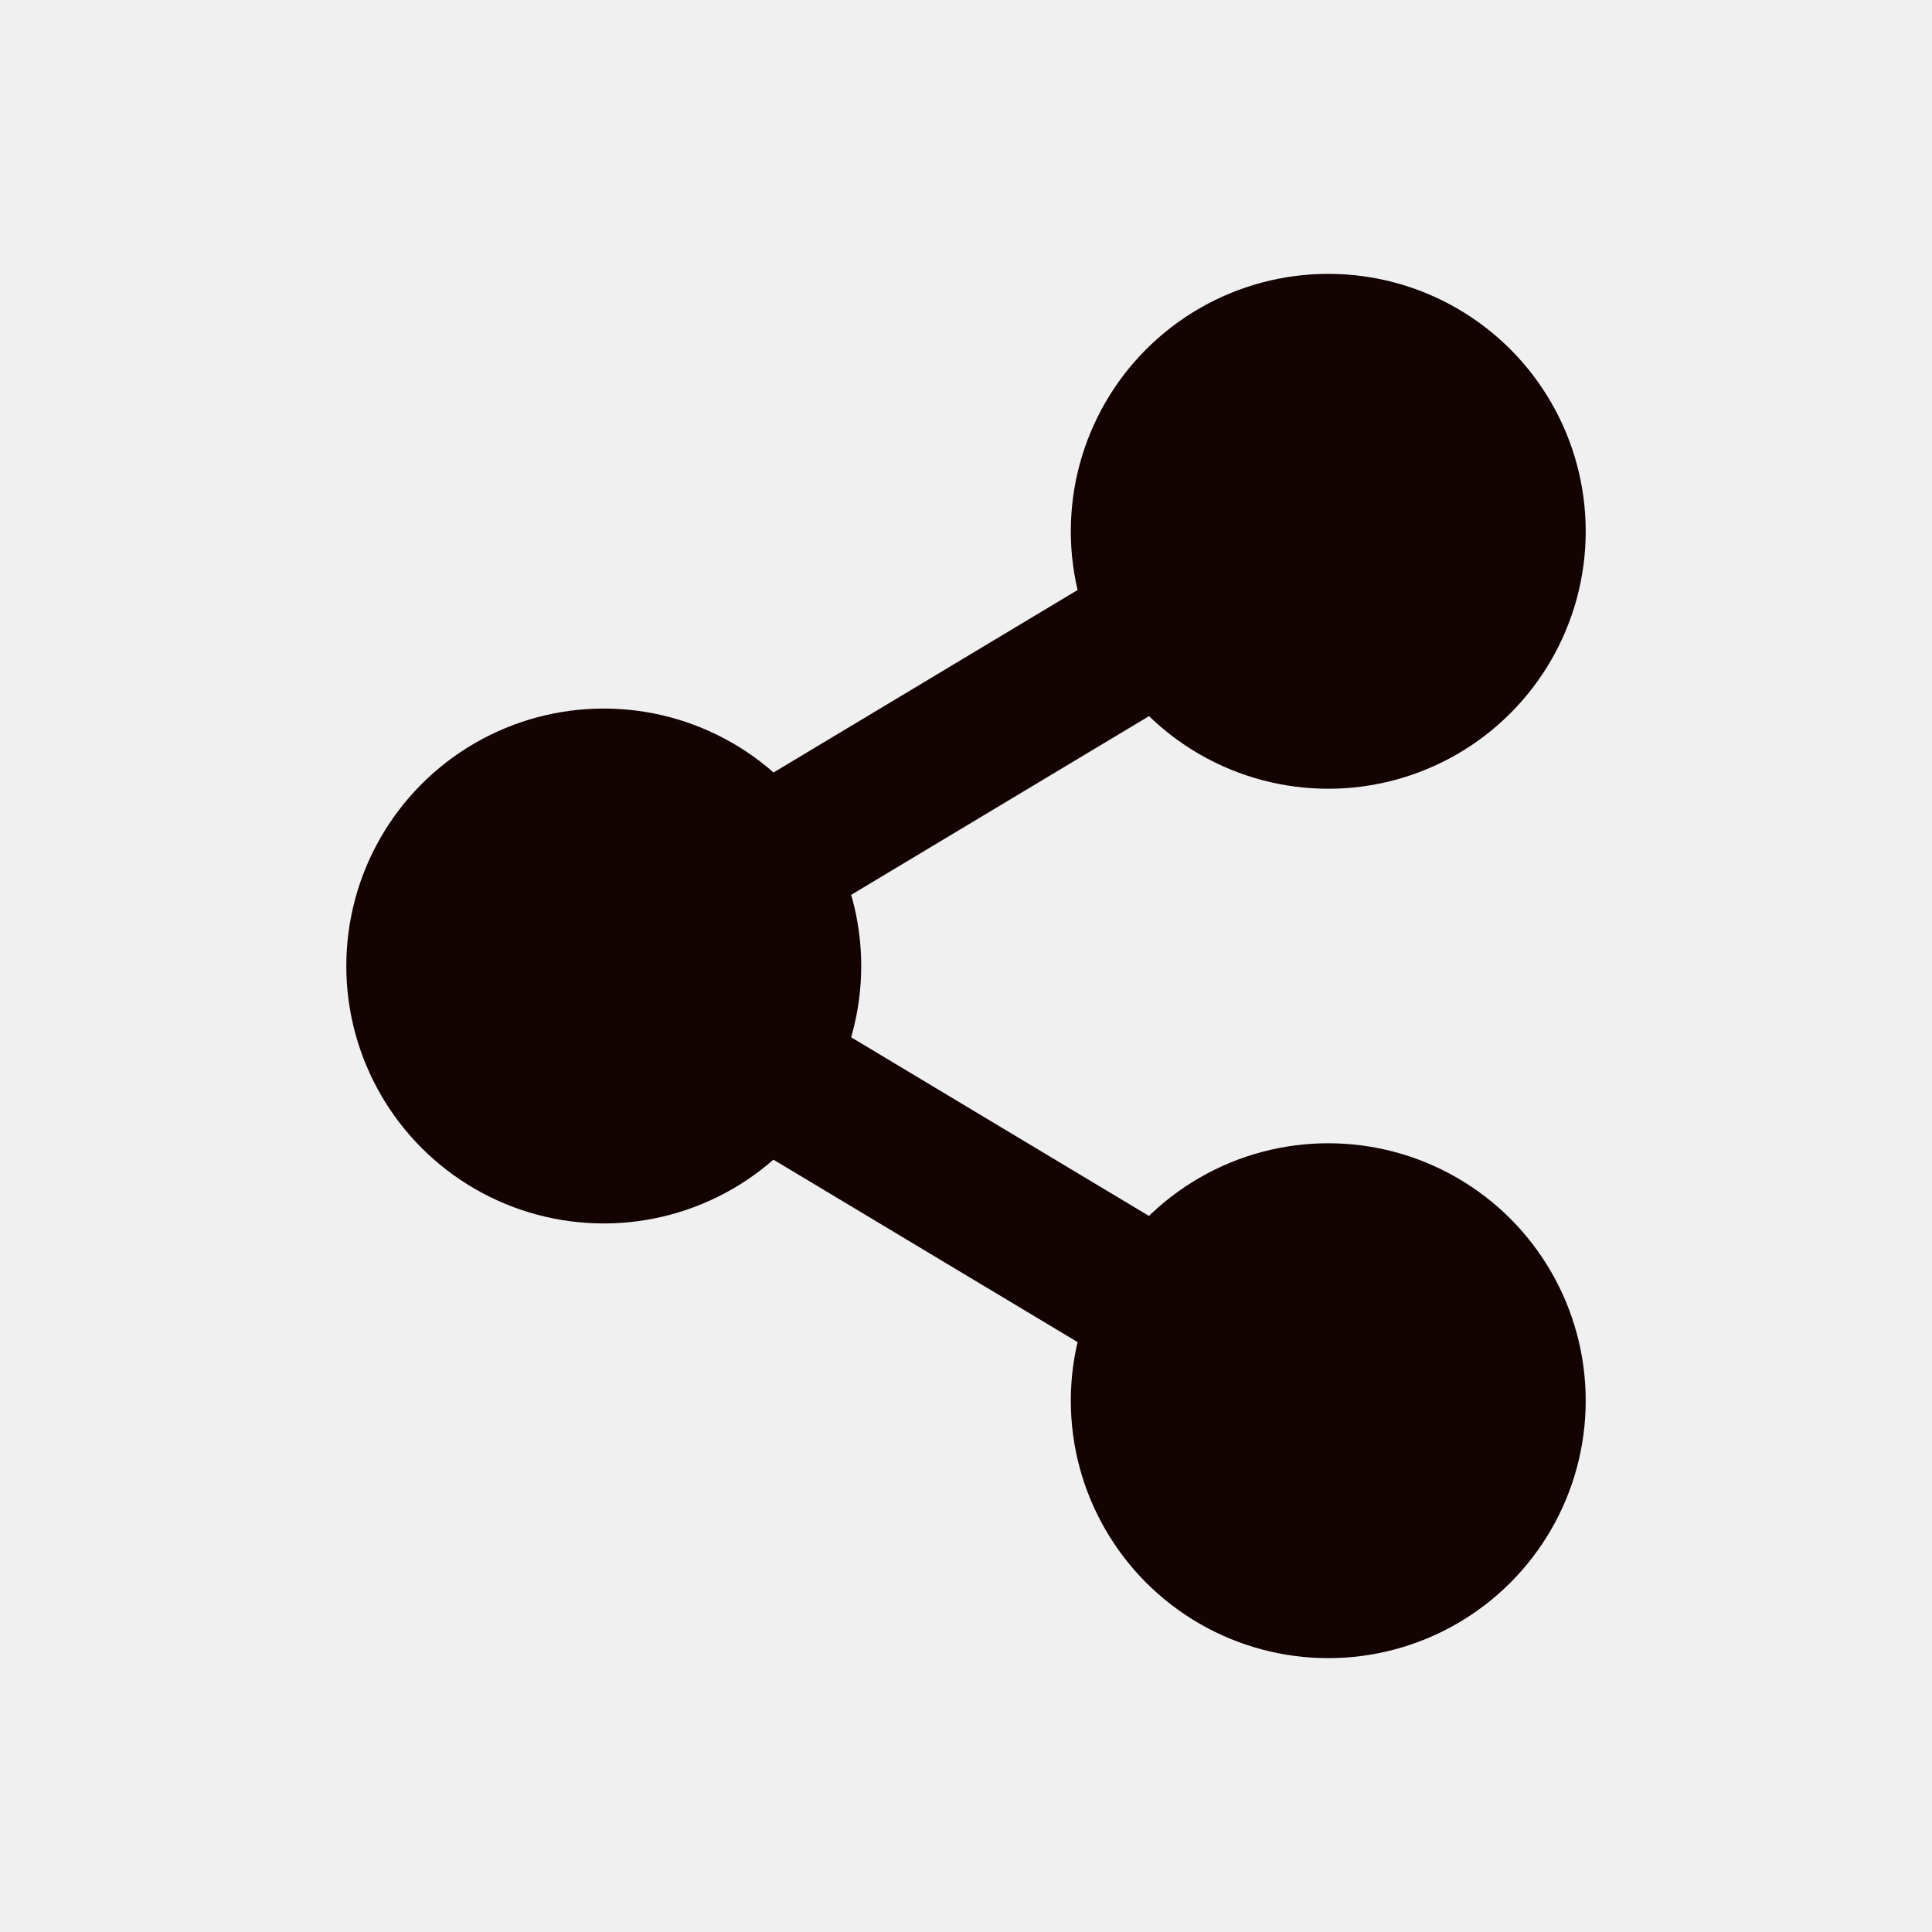
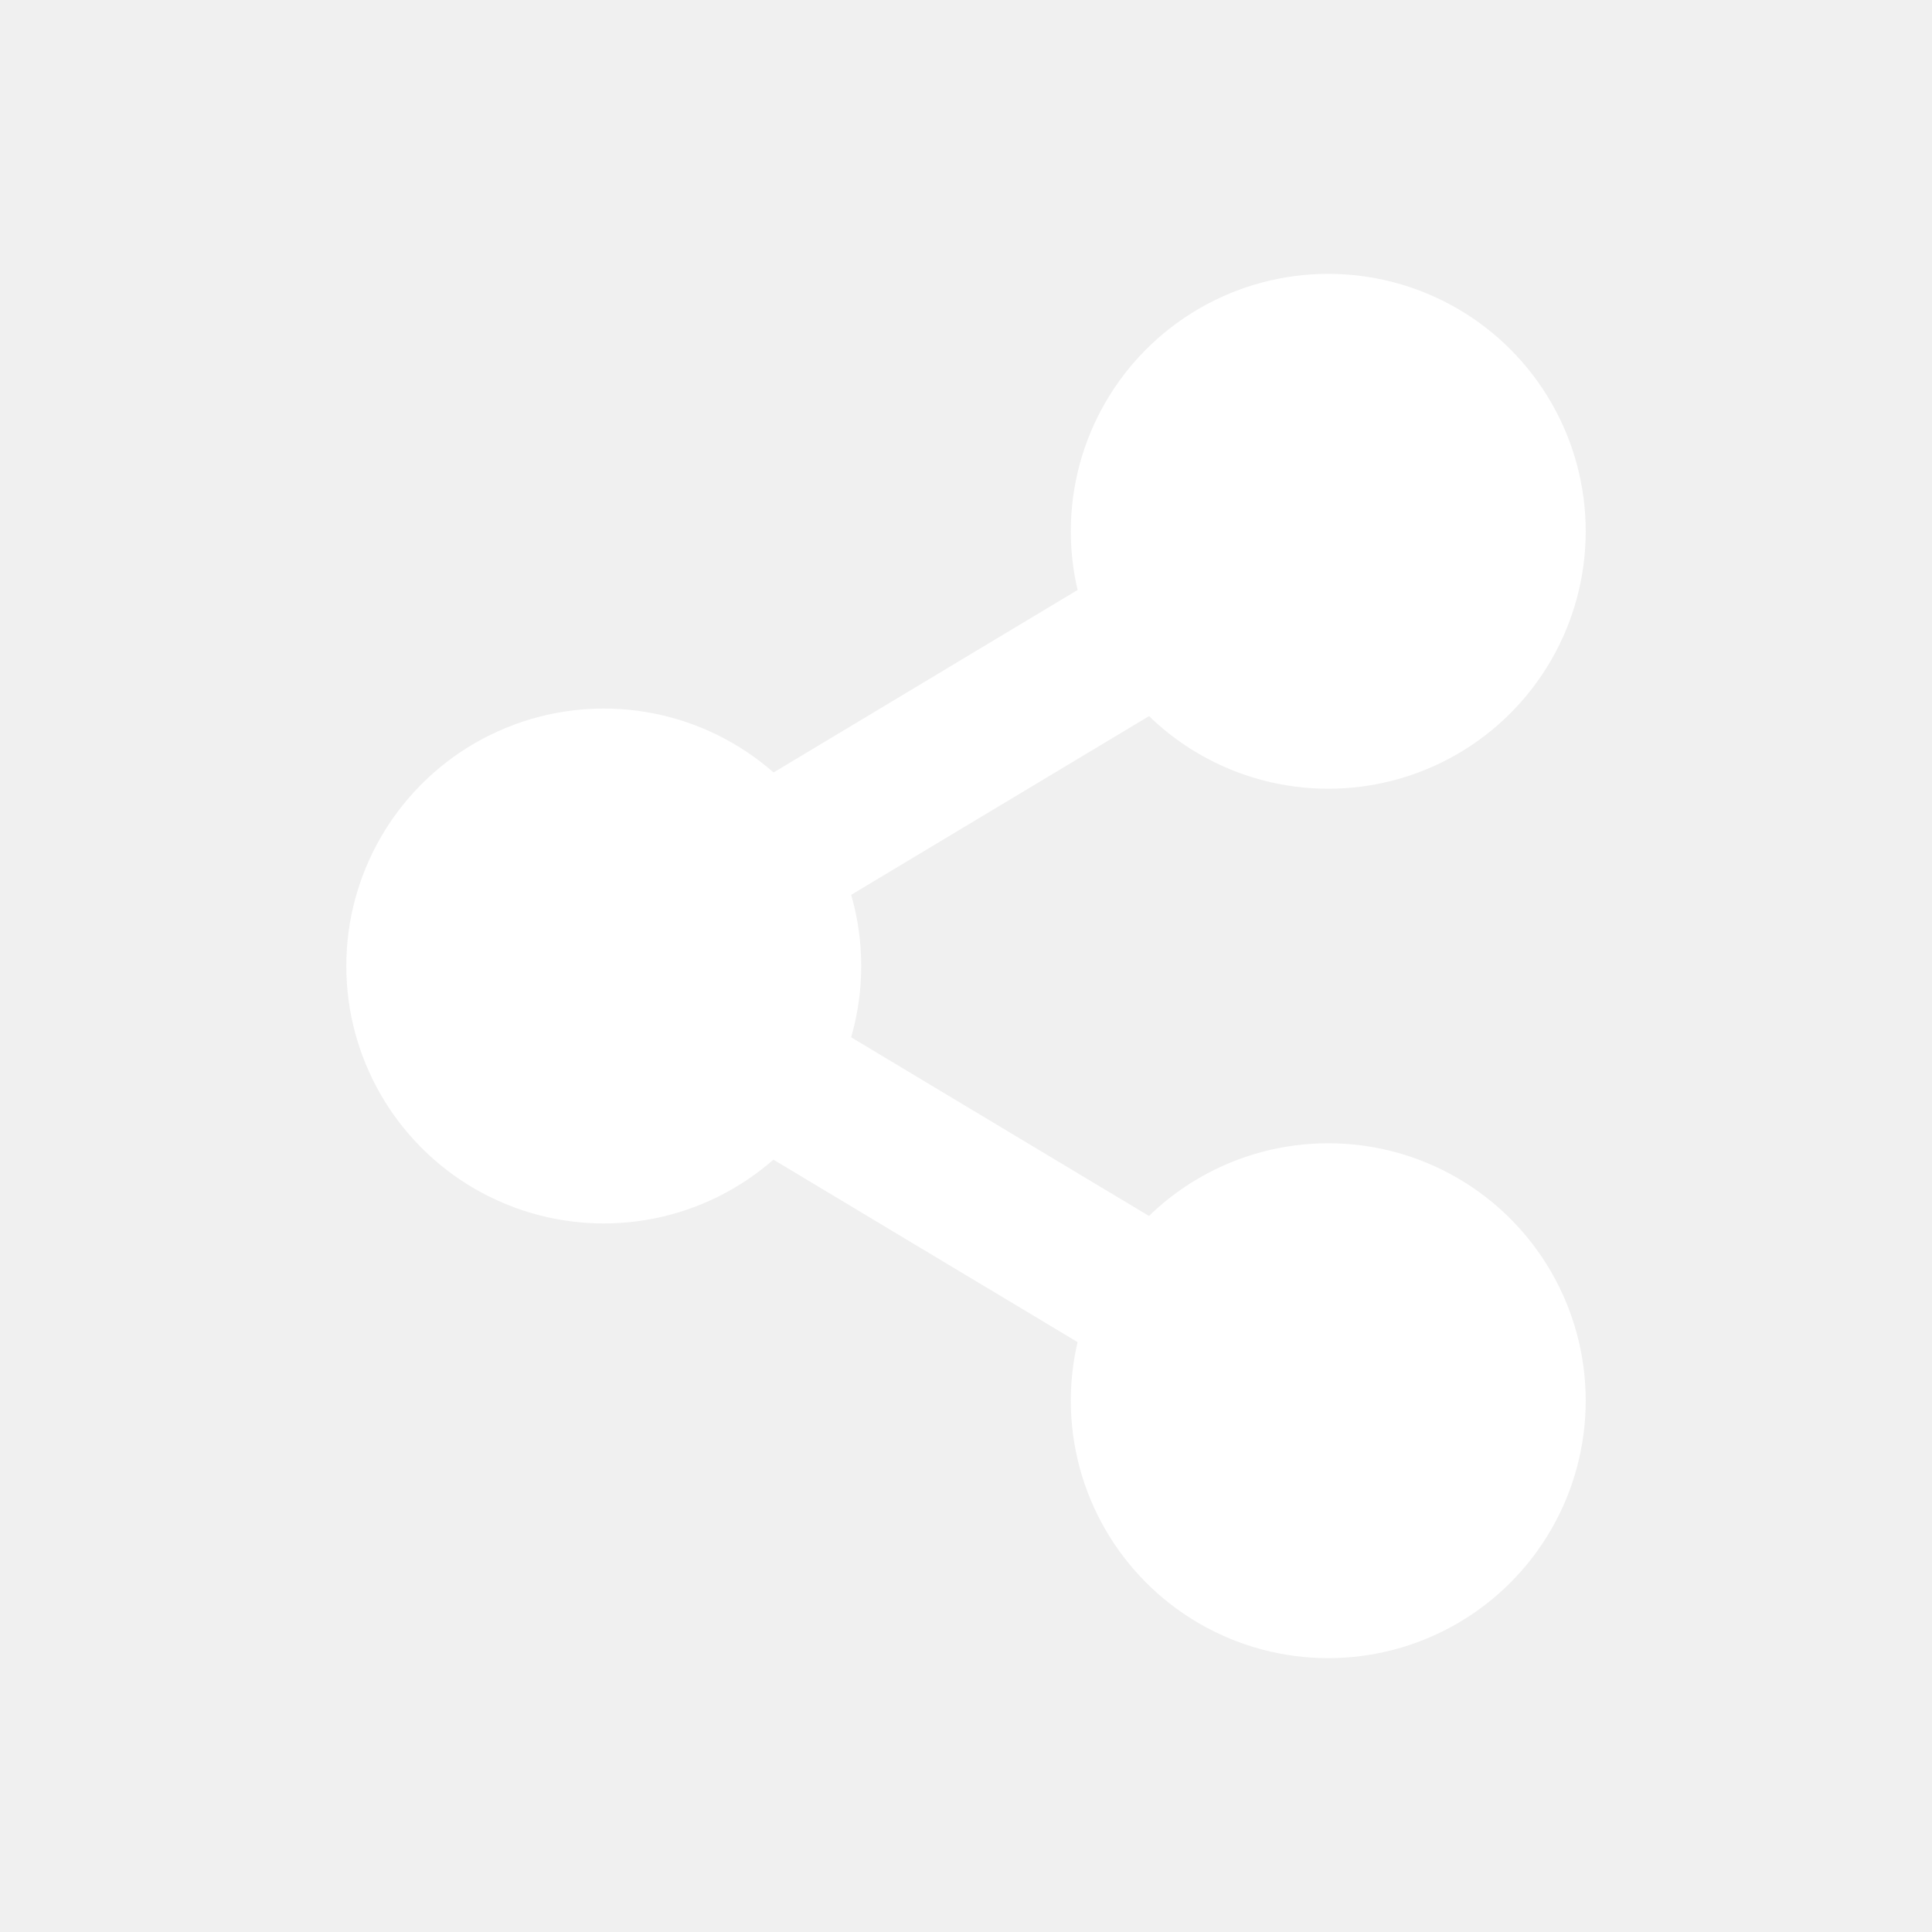
<svg xmlns="http://www.w3.org/2000/svg" width="80" height="80" viewBox="0 0 80 80" fill="none">
-   <path d="M30.746 32.757L28.173 34.3L31.26 39.445L33.833 37.901L30.746 32.757ZM48.987 28.809L51.56 27.265L48.473 22.12L45.9 23.664L48.987 28.809ZM45.902 56.343L48.474 57.887L51.561 52.742L48.989 51.198L45.902 56.343ZM33.834 42.106L31.262 40.562L28.175 45.707L30.747 47.251L33.834 42.106ZM33.833 37.901L48.987 28.809L45.9 23.664L30.746 32.757L33.833 37.901ZM48.989 51.198L33.834 42.106L30.747 47.251L45.902 56.343L48.989 51.198Z" fill="#130303" />
-   <path d="M29.331 47.5C26.651 49.047 23.35 49.047 20.67 47.5C17.991 45.953 16.34 43.094 16.34 40C16.34 36.906 17.991 34.047 20.67 32.5C23.35 30.953 26.651 30.953 29.331 32.5C32.01 34.047 33.661 36.906 33.661 40C33.661 43.094 32.01 45.953 29.331 47.5Z" fill="#130303" stroke="#130303" stroke-width="4" stroke-linecap="square" stroke-linejoin="round" />
-   <path d="M59.331 65.5C56.651 67.047 53.35 67.047 50.67 65.5C47.991 63.953 46.34 61.094 46.34 58C46.34 54.906 47.991 52.047 50.67 50.5C53.35 48.953 56.651 48.953 59.331 50.5C62.01 52.047 63.661 54.906 63.661 58C63.661 61.094 62.01 63.953 59.331 65.5Z" fill="#130303" stroke="#130303" stroke-width="4" stroke-linecap="square" stroke-linejoin="round" />
-   <path d="M59.331 29.5C56.651 31.047 53.35 31.047 50.67 29.5C47.991 27.953 46.34 25.094 46.34 22C46.34 18.906 47.991 16.047 50.67 14.5C53.35 12.953 56.651 12.953 59.331 14.5C62.01 16.047 63.661 18.906 63.661 22C63.661 25.094 62.01 27.953 59.331 29.5Z" fill="#130303" stroke="#130303" stroke-width="4" stroke-linecap="square" stroke-linejoin="round" />
+   <path d="M30.746 32.757L28.173 34.3L31.26 39.445L33.833 37.901L30.746 32.757ZM48.987 28.809L51.56 27.265L48.473 22.12L45.9 23.664L48.987 28.809ZM45.902 56.343L48.474 57.887L51.561 52.742L48.989 51.198L45.902 56.343ZM33.834 42.106L31.262 40.562L28.175 45.707L30.747 47.251L33.834 42.106ZM33.833 37.901L48.987 28.809L45.9 23.664L30.746 32.757L33.833 37.901ZM48.989 51.198L33.834 42.106L30.747 47.251L45.902 56.343L48.989 51.198Z" fill="#ffffff" />
+   <path d="M29.331 47.5C26.651 49.047 23.35 49.047 20.67 47.5C17.991 45.953 16.34 43.094 16.34 40C16.34 36.906 17.991 34.047 20.67 32.5C23.35 30.953 26.651 30.953 29.331 32.5C32.01 34.047 33.661 36.906 33.661 40C33.661 43.094 32.01 45.953 29.331 47.5Z" fill="#ffffff" stroke="#ffffff" stroke-width="4" stroke-linecap="square" stroke-linejoin="round" />
+   <path d="M59.331 65.5C56.651 67.047 53.35 67.047 50.67 65.5C47.991 63.953 46.34 61.094 46.34 58C46.34 54.906 47.991 52.047 50.67 50.5C53.35 48.953 56.651 48.953 59.331 50.5C62.01 52.047 63.661 54.906 63.661 58C63.661 61.094 62.01 63.953 59.331 65.5Z" fill="#ffffff" stroke="#ffffff" stroke-width="4" stroke-linecap="square" stroke-linejoin="round" />
+   <path d="M59.331 29.5C56.651 31.047 53.35 31.047 50.67 29.5C47.991 27.953 46.34 25.094 46.34 22C46.34 18.906 47.991 16.047 50.67 14.5C53.35 12.953 56.651 12.953 59.331 14.5C62.01 16.047 63.661 18.906 63.661 22C63.661 25.094 62.01 27.953 59.331 29.5Z" fill="#ffffff" stroke="#ffffff" stroke-width="4" stroke-linecap="square" stroke-linejoin="round" />
</svg>
